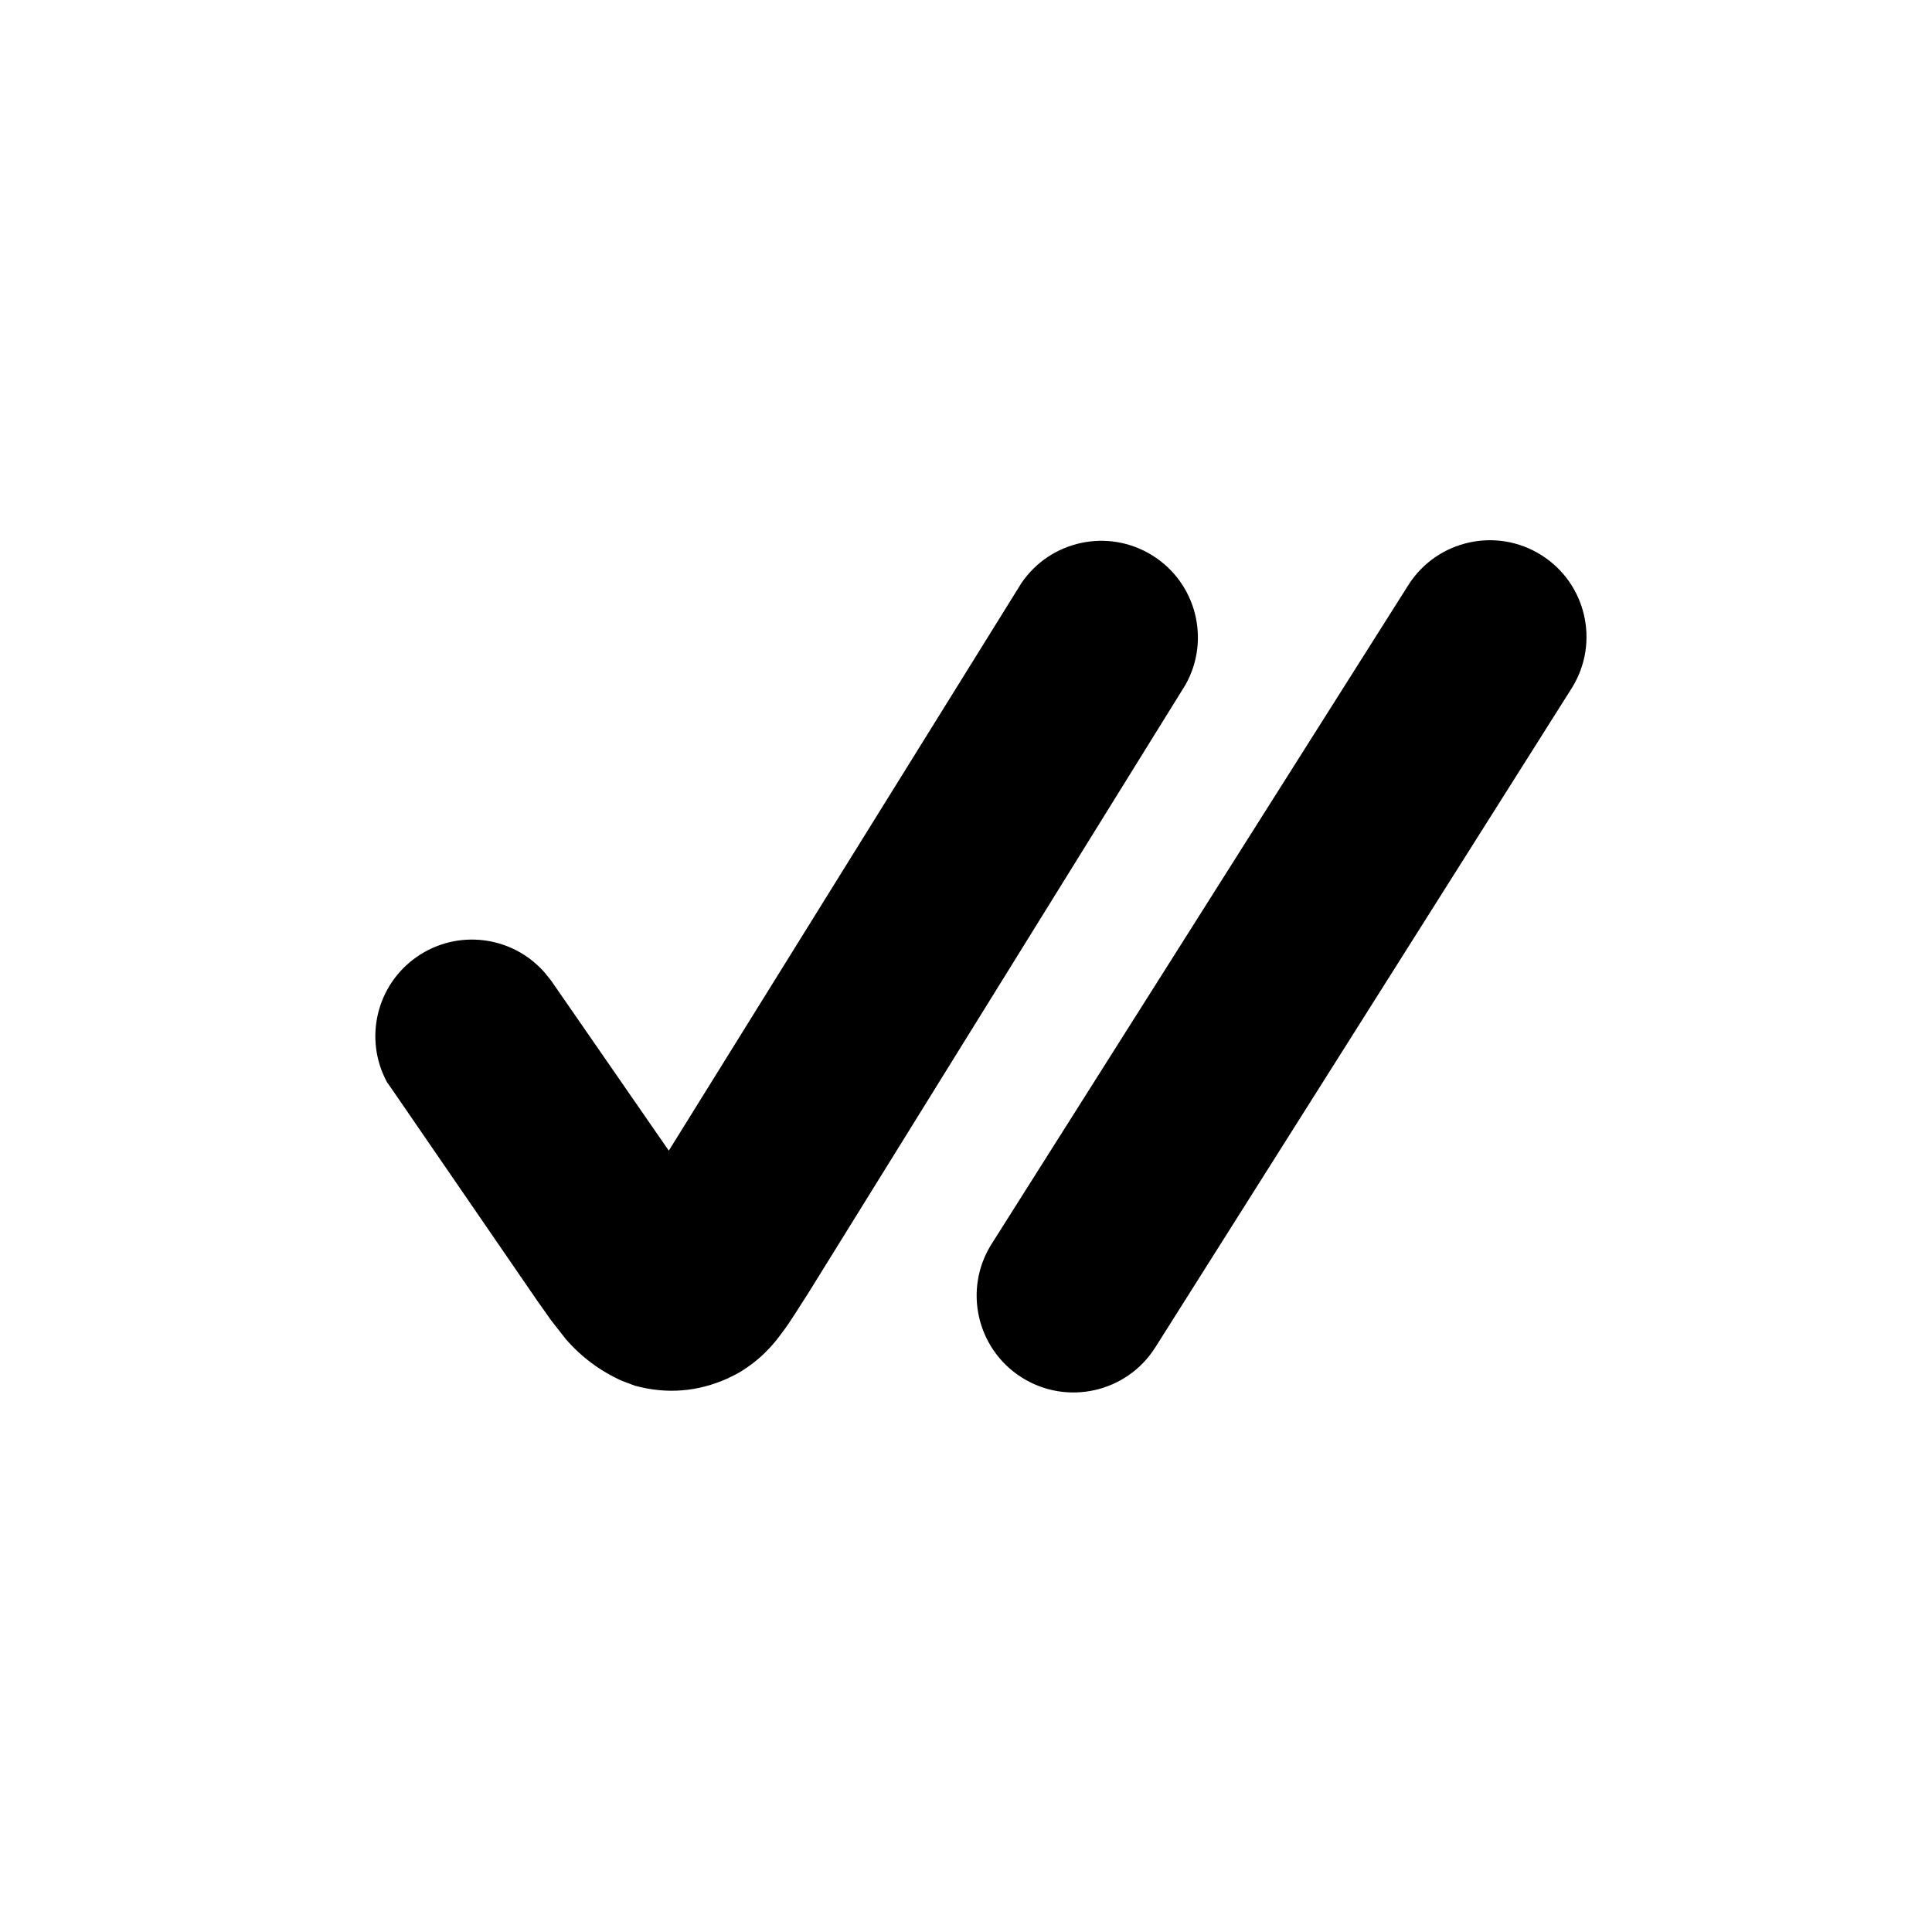
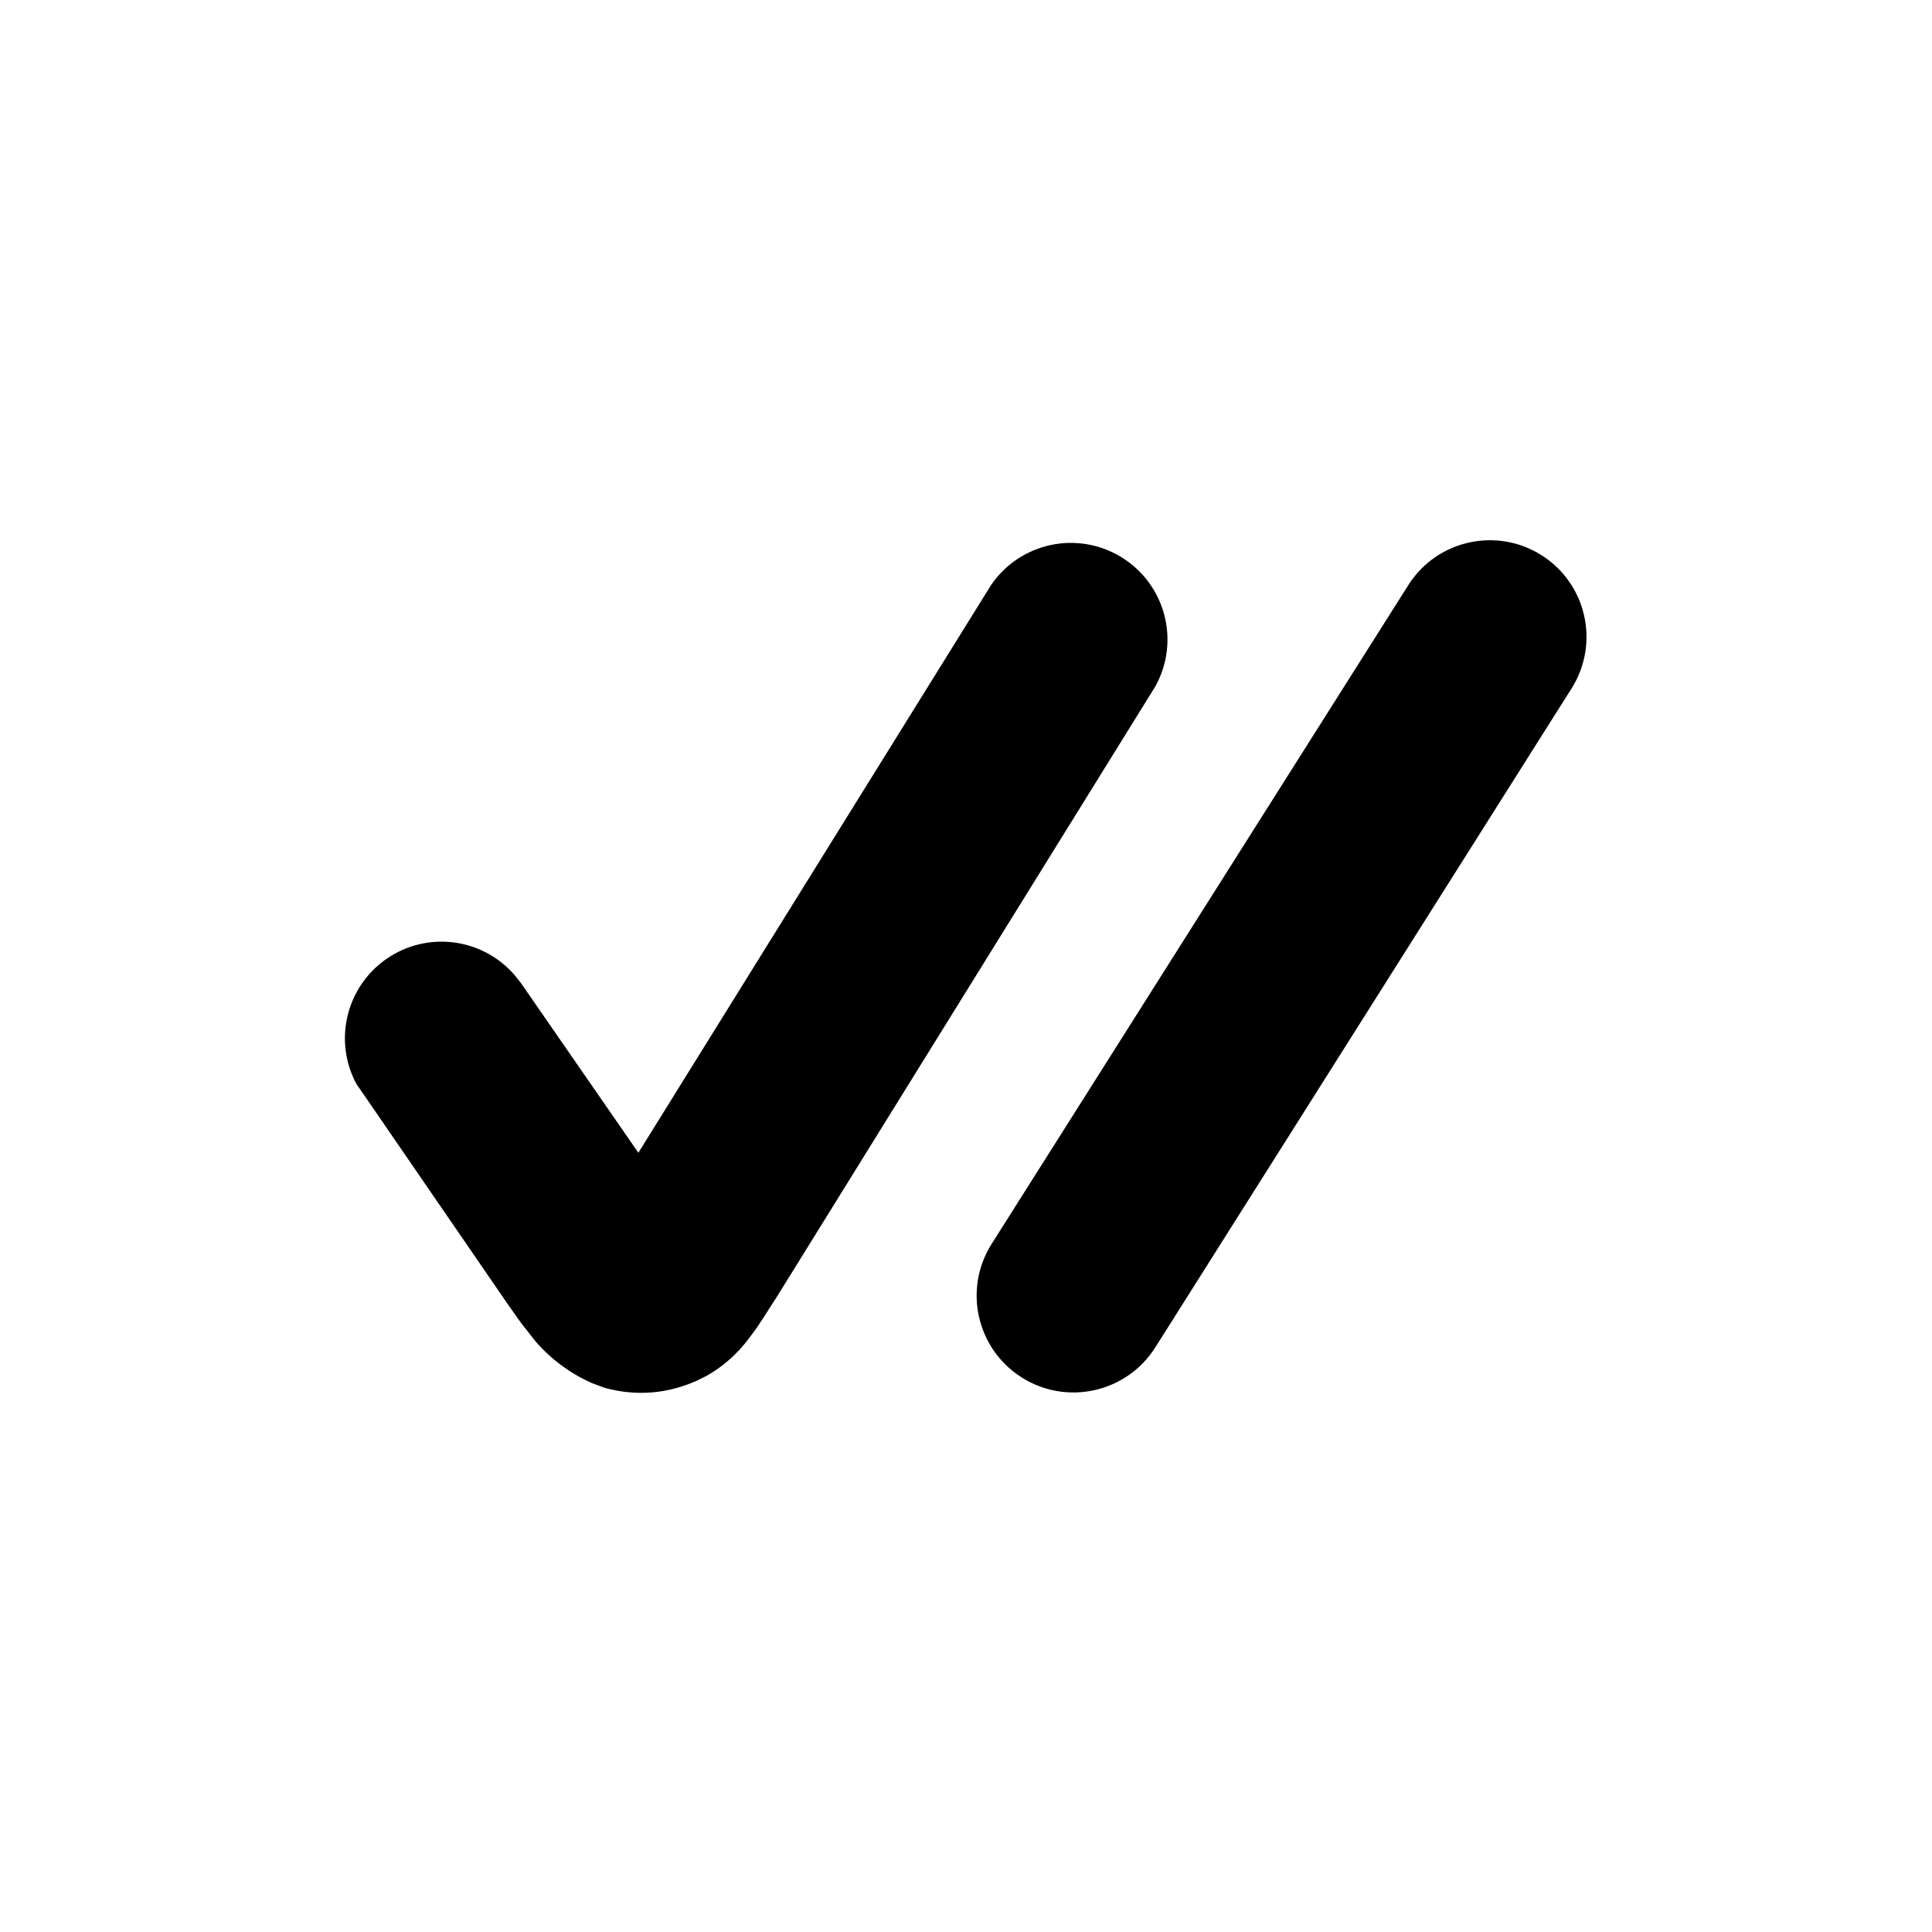
<svg xmlns="http://www.w3.org/2000/svg" viewBox="0 0 24 24" width="24" height="24">
-   <path d="M12.688 7.244A1.2 1.2 0 0 1 14.728 8.504L10.028 16.084C9.928 16.234 9.818 16.424 9.708 16.564C9.608 16.704 9.438 16.904 9.158 17.064L9.038 17.124Q8.478 17.374 7.888 17.214L7.728 17.154A2 2 0 0 1 7.028 16.634L6.848 16.404L6.678 16.164L4.878 13.544L4.808 13.444A1.2 1.2 0 0 1 6.768 12.084L6.848 12.184L8.308 14.294ZM17.5 7.26a1.2 1.2 0 0 1 2.03 1.28l-5.18 8.2a1.2 1.2 0 0 1-2.03-1.29z" />
+   <path d="M12.31 7.27a1.2 1.2 0 0 1 2.04 1.26l-4.7 7.58c-.1.15-.21.34-.32.48-.1.14-.27.34-.55.5l-.12.06q-.56.25-1.15.09l-.16-.06a2 2 0 0 1-.7-.52l-.18-.23-.17-.24-1.8-2.62-.07-.1a1.2 1.2 0 0 1 1.96-1.36l.08.1 1.46 2.11zm5.19-.01a1.2 1.2 0 0 1 2.03 1.28l-5.18 8.2a1.2 1.2 0 0 1-2.03-1.29z" />
</svg>
